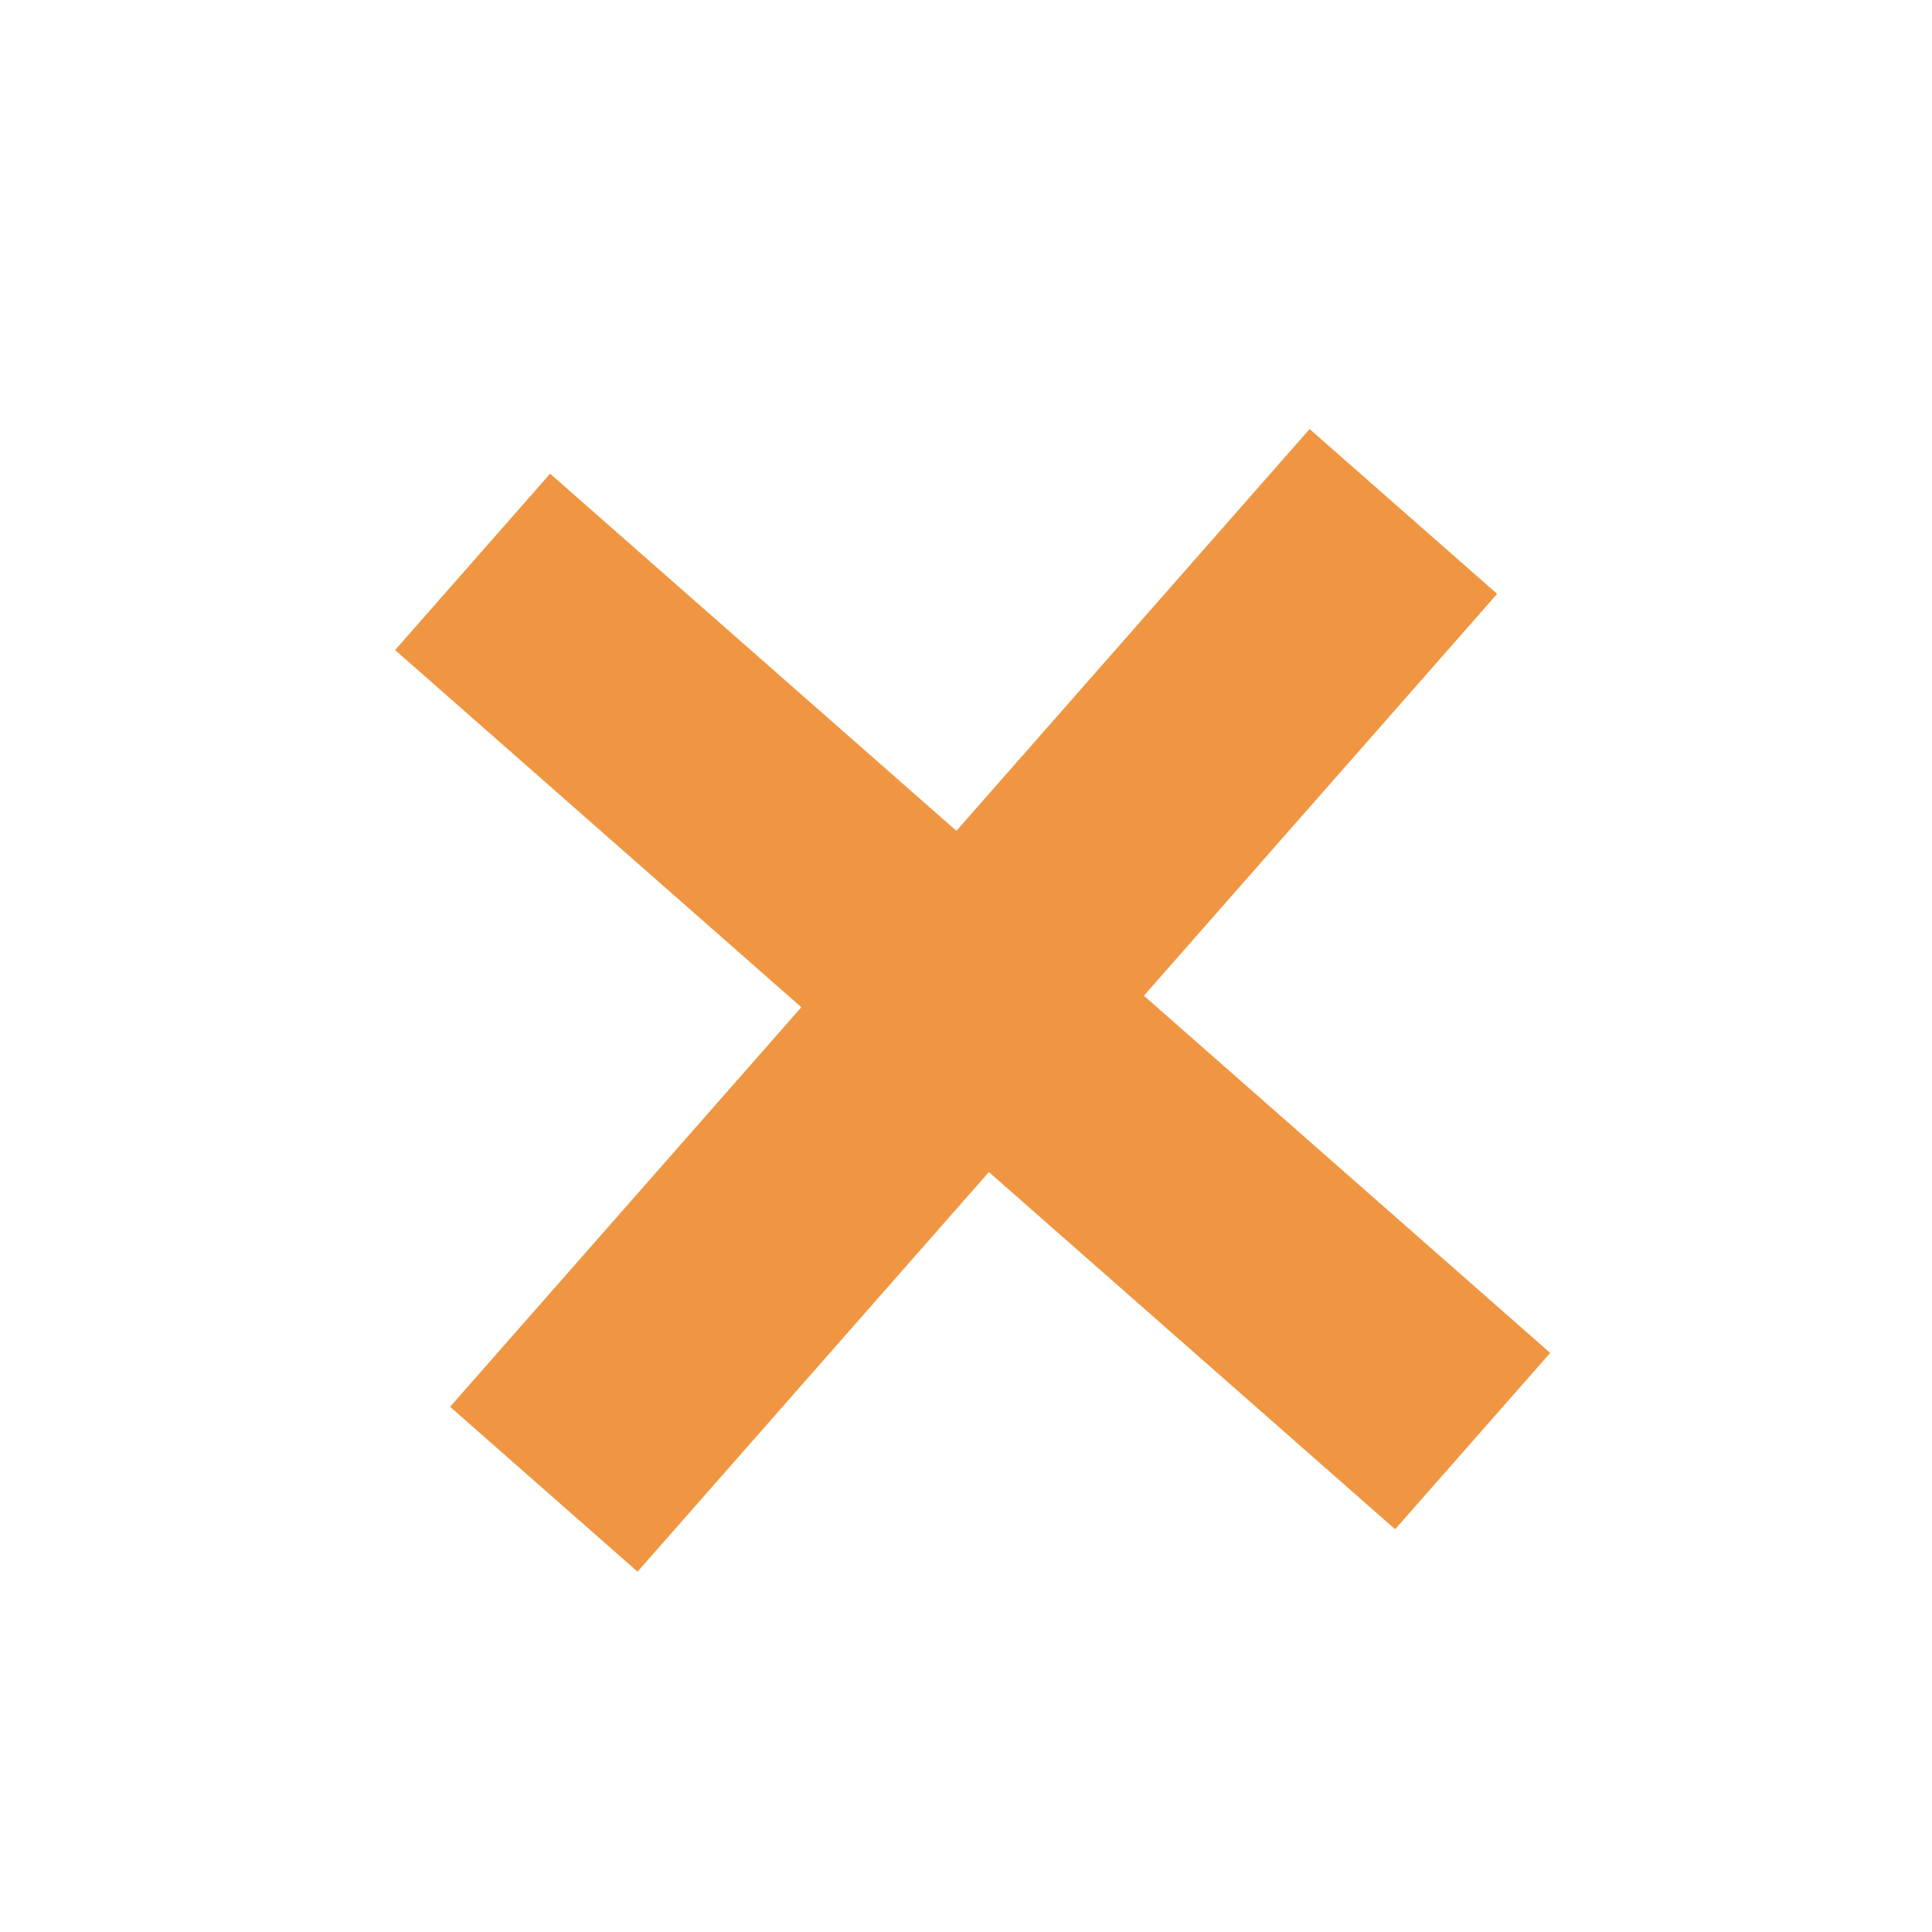
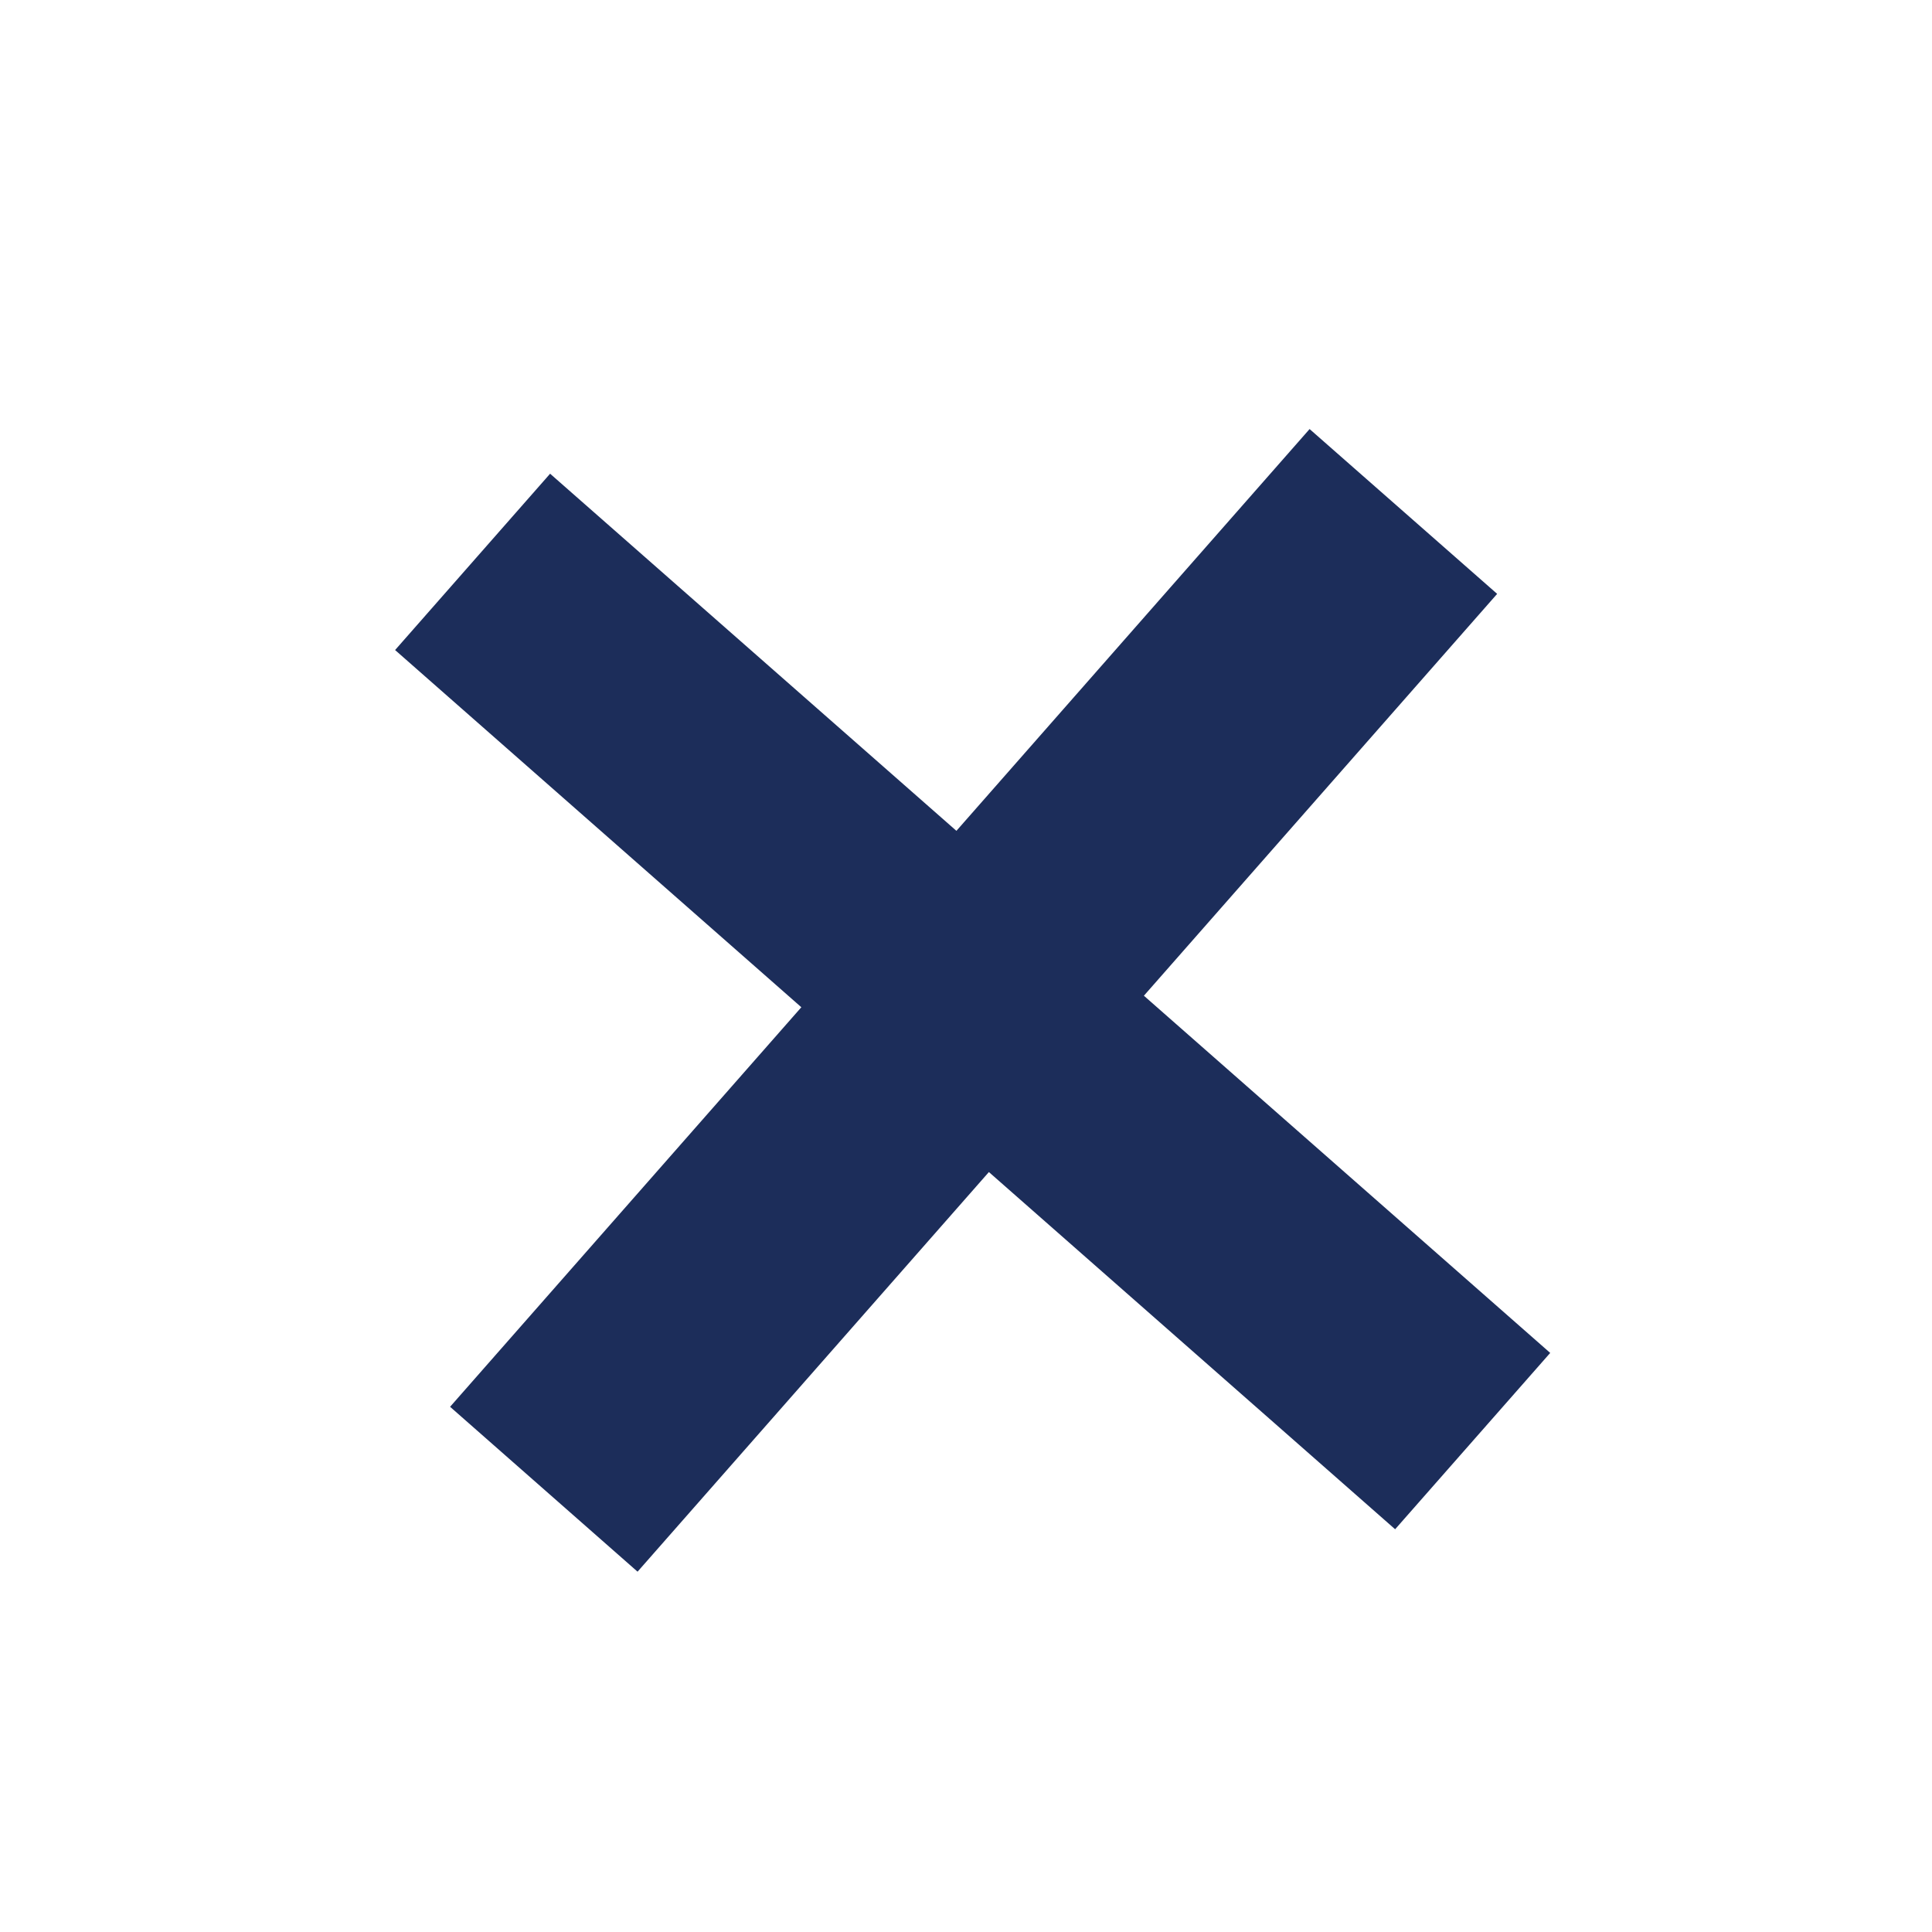
<svg xmlns="http://www.w3.org/2000/svg" width="26" height="26" viewBox="0 0 26 26" fill="none">
-   <path d="M20.862 18.207L15.394 13.4L20.148 7.992L17.624 5.774L12.871 11.181L7.403 6.375L5.317 8.748L10.784 13.555L6.057 18.932L8.58 21.151L13.308 15.773L18.775 20.58L20.862 18.207Z" fill="#F09642" />
+   <path d="M20.862 18.207L15.394 13.4L20.148 7.992L17.624 5.774L12.871 11.181L7.403 6.375L5.317 8.748L10.784 13.555L6.057 18.932L8.58 21.151L13.308 15.773L18.775 20.58L20.862 18.207Z" fill="#1C2D5A" />
</svg>
